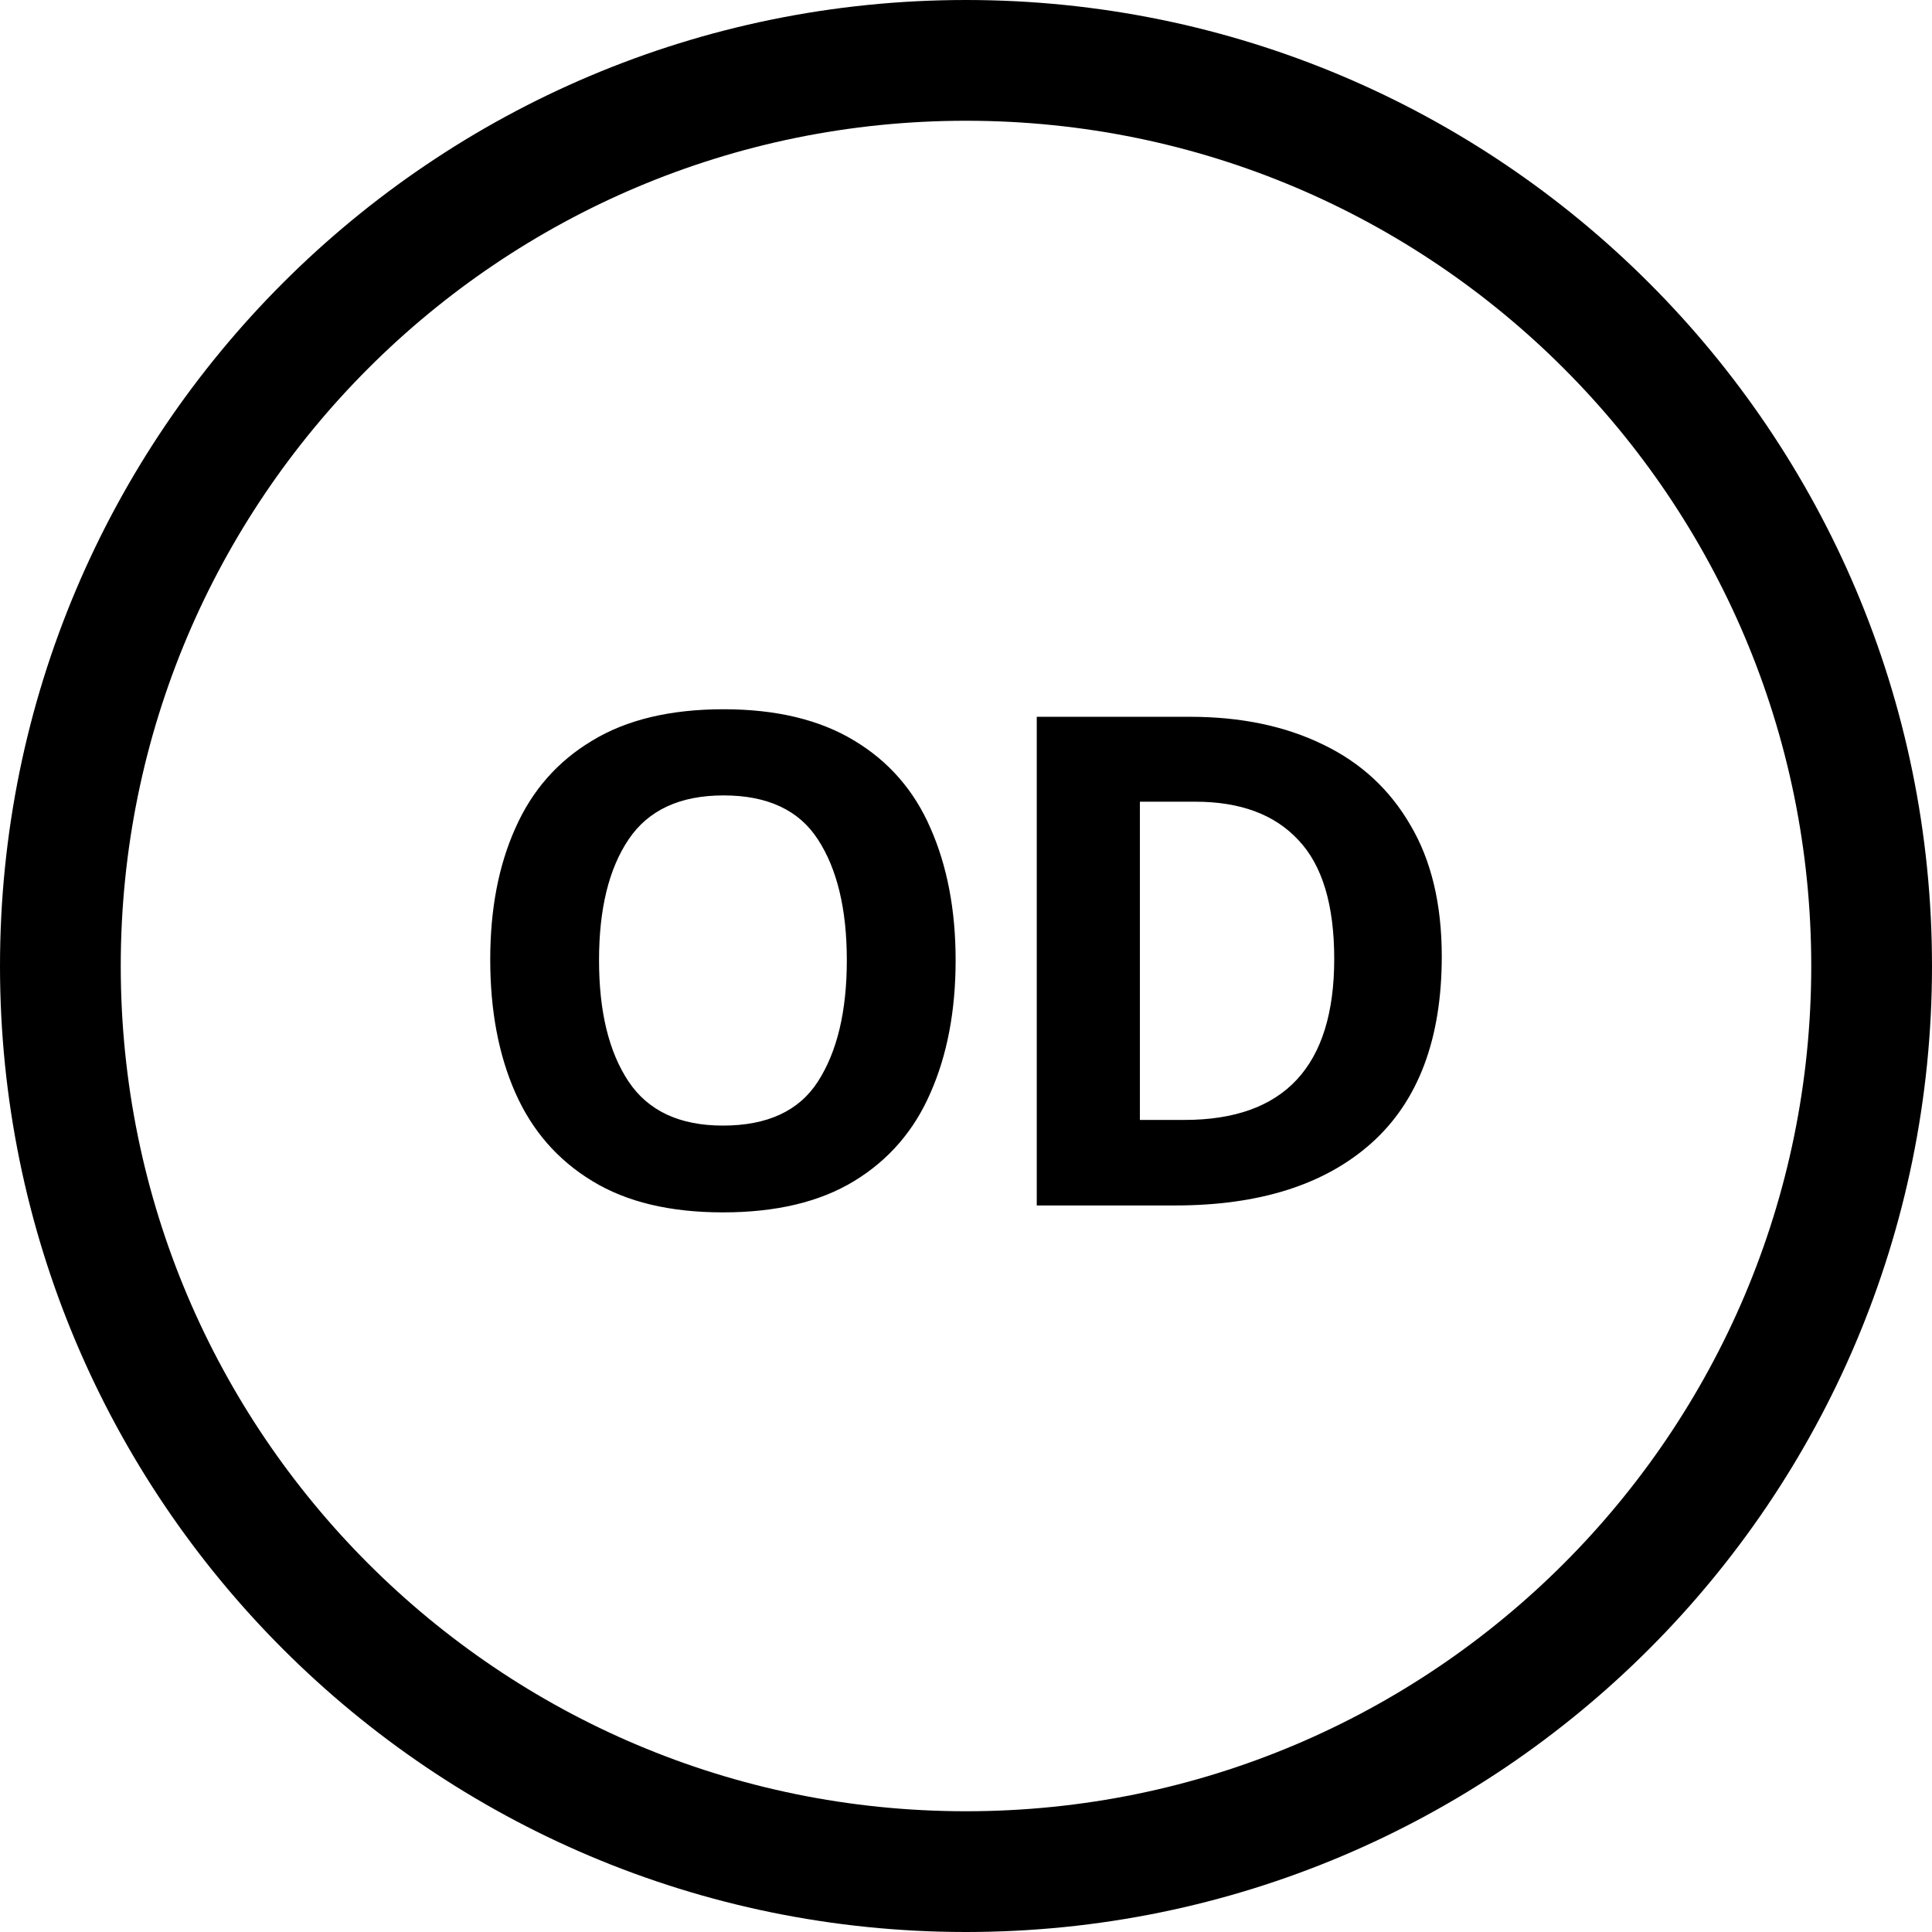
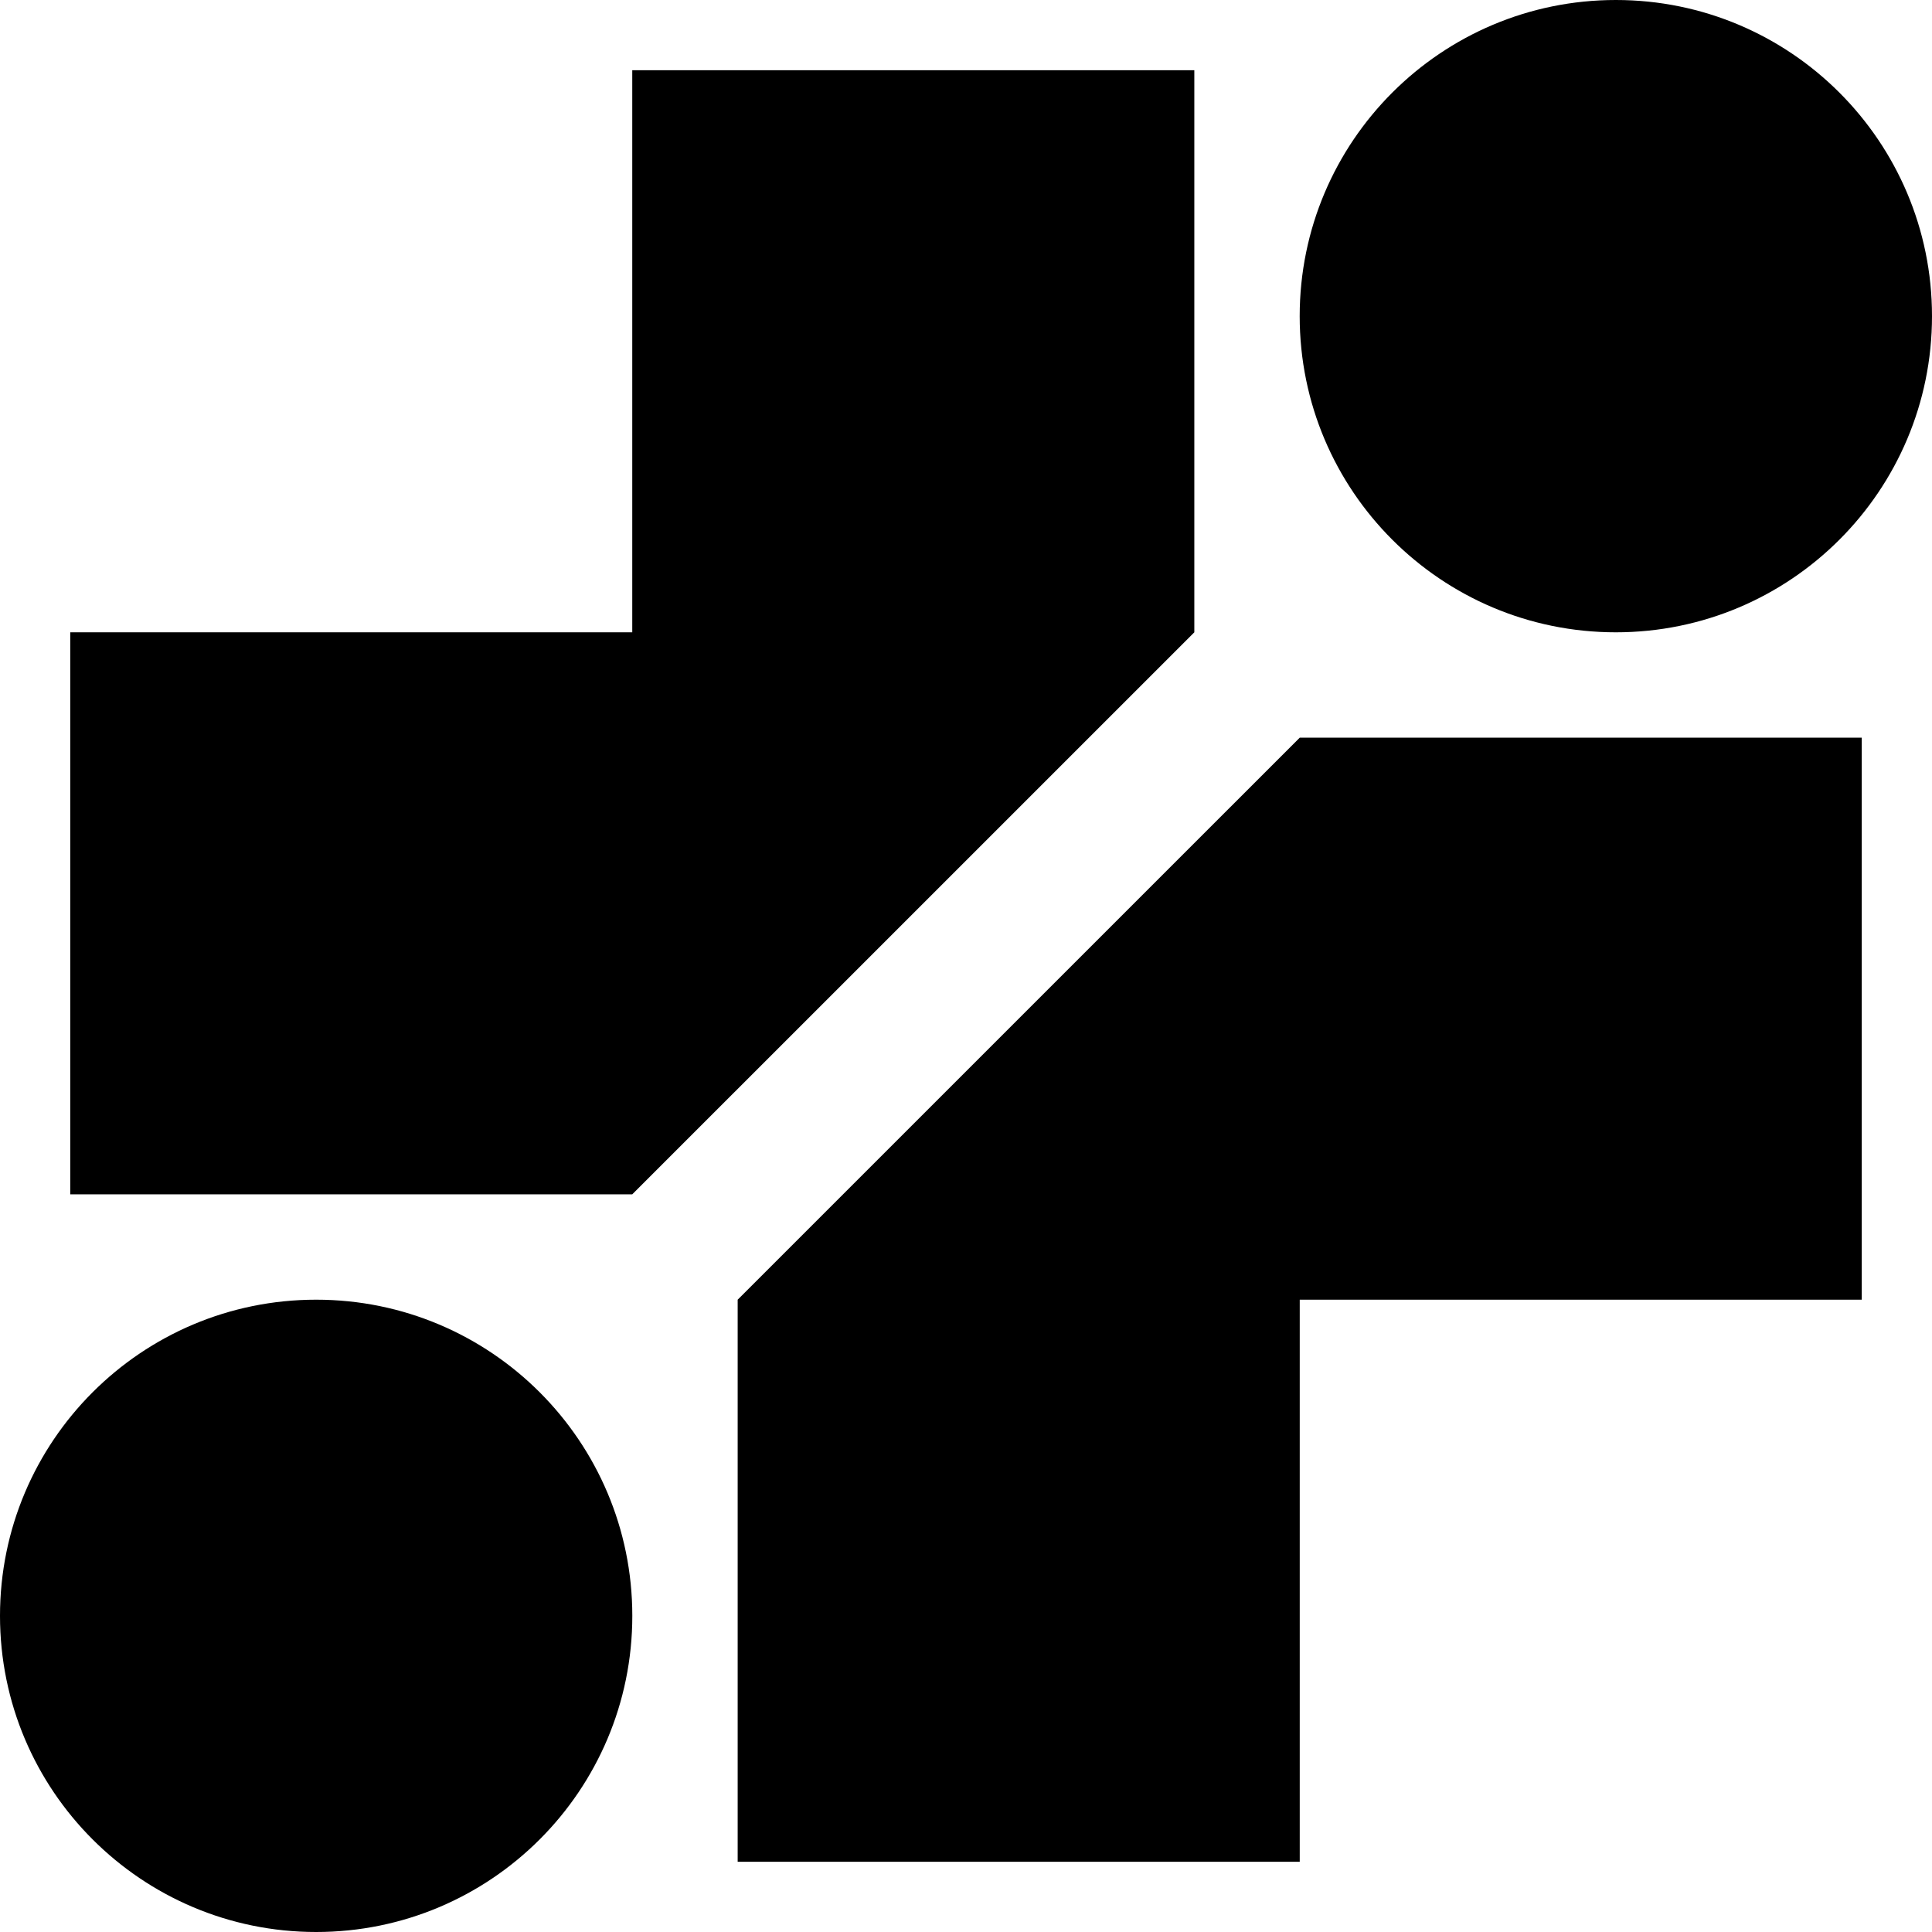
- <svg xmlns="http://www.w3.org/2000/svg" viewBox="0 0 48 48" role="img" aria-label="Open Designers (placeholder mark)">
-   <circle cx="24" cy="24" r="22.5" fill="none" stroke="currentColor" stroke-width="3" />
-   <text x="24" y="24" dy="0.35em" text-anchor="middle" font-family="ui-sans-serif, system-ui, sans-serif" font-size="17" font-weight="700" letter-spacing="-0.5" fill="currentColor">OD</text>
+ <svg xmlns="http://www.w3.org/2000/svg" width="39" height="39" viewBox="0 0 39 39" fill="none">
+   <path d="M14.891 26.236L26.237 14.891H37.582V26.236H26.237V37.582H14.891V26.236Z" fill="black" />
+   <path d="M24.109 12.764L12.763 24.109L1.418 24.109L1.418 12.764L12.763 12.764L12.763 1.418L24.109 1.418L24.109 12.764Z" fill="black" />
+   <circle cx="32.618" cy="6.382" r="6.382" fill="black" />
+   <circle cx="6.382" cy="32.618" r="6.382" fill="black" />
</svg>
